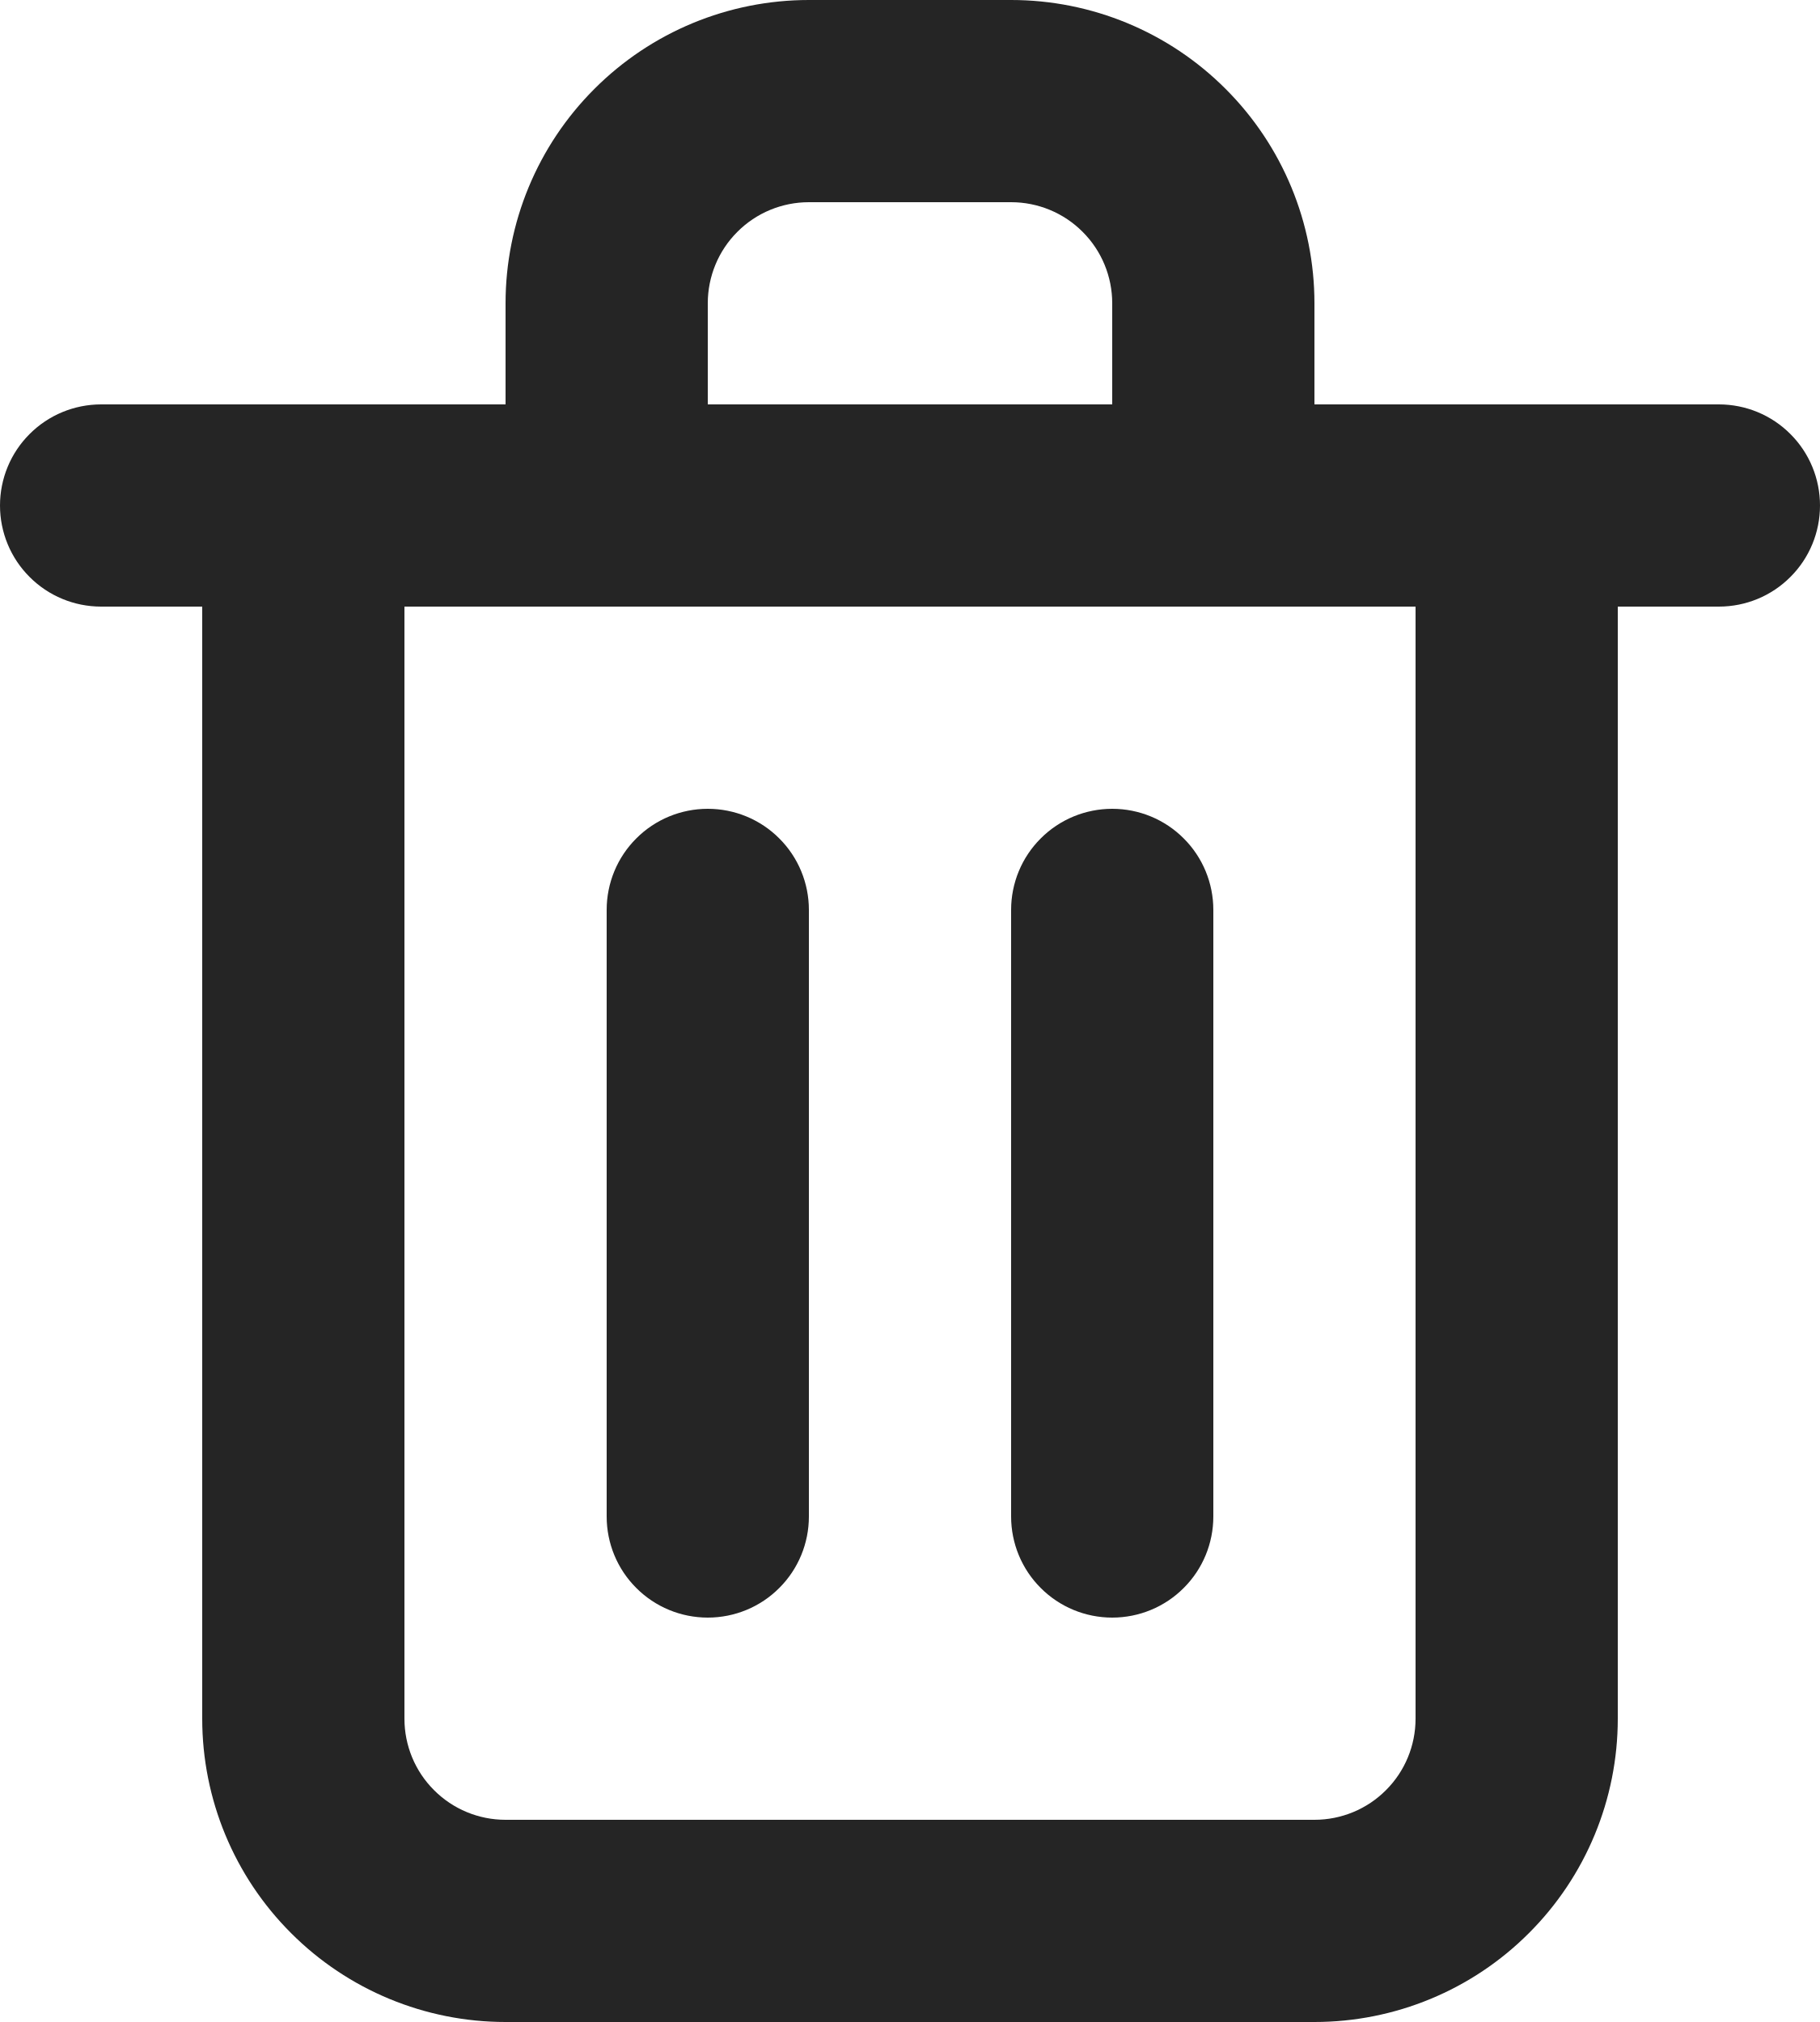
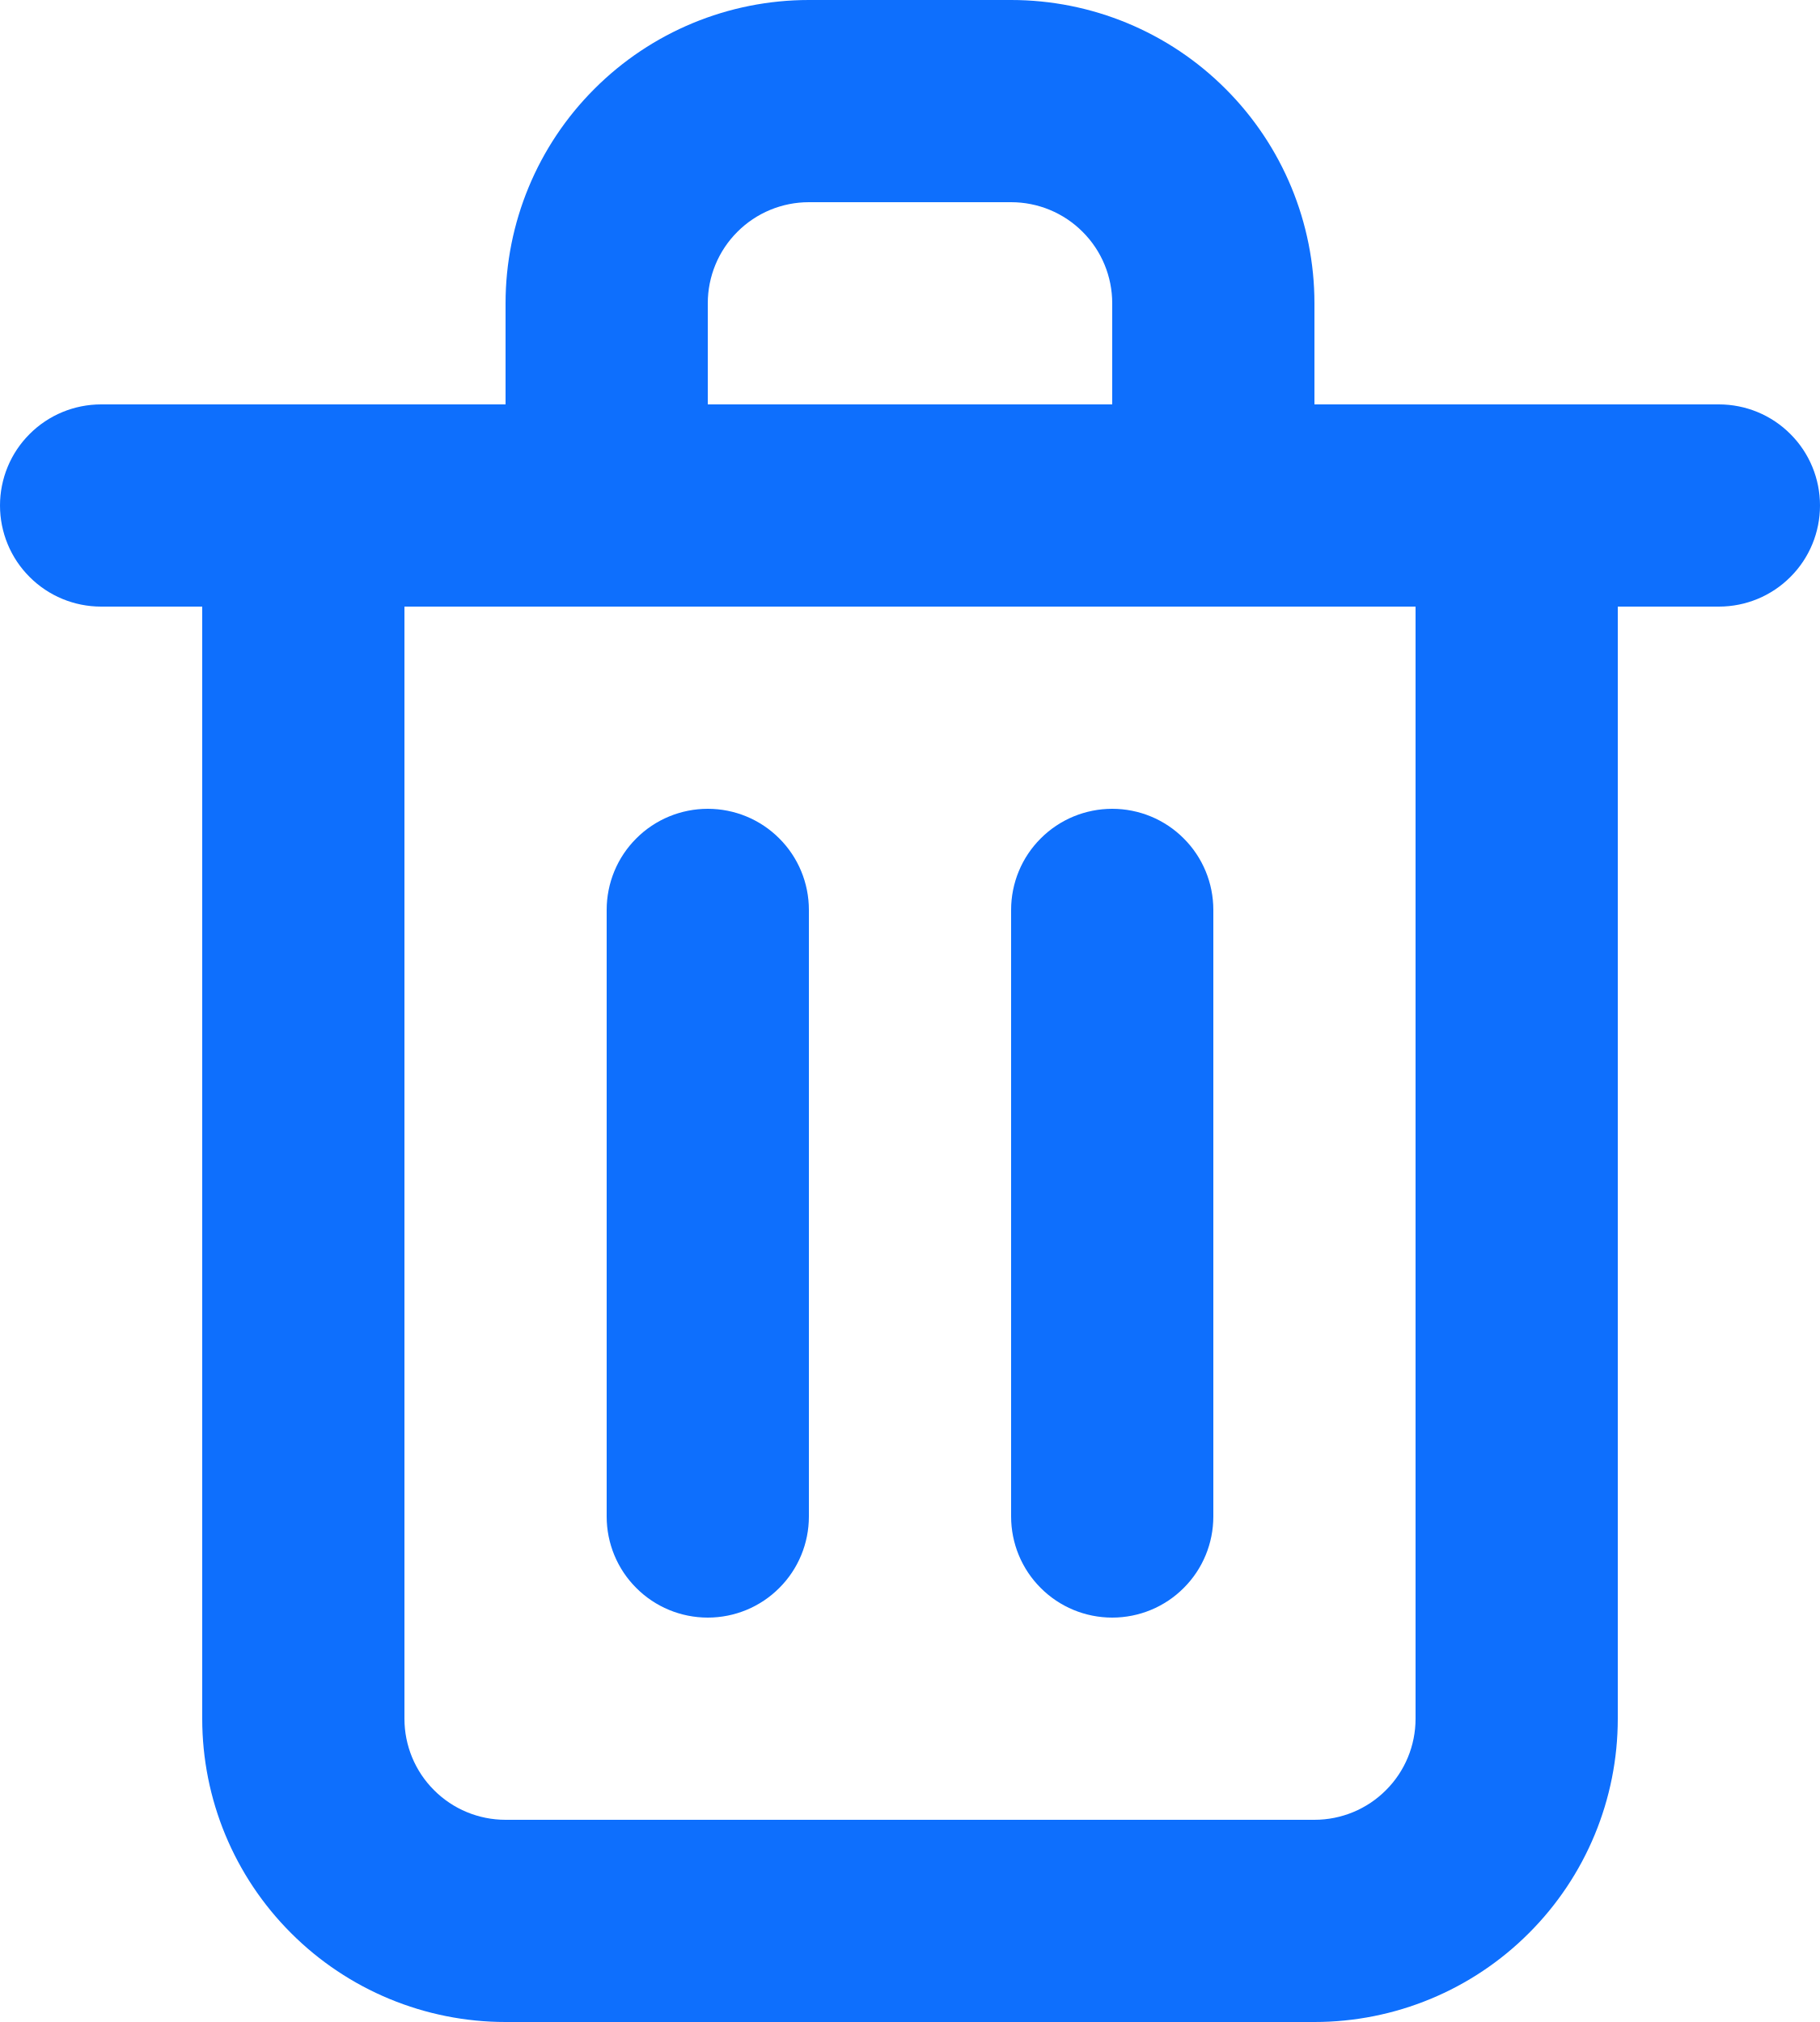
<svg xmlns="http://www.w3.org/2000/svg" width="18" height="20" viewBox="0 0 18 20" fill="none">
-   <path d="M7 16C7.265 16 7.52 15.895 7.707 15.707C7.895 15.52 8 15.265 8 15V9C8 8.735 7.895 8.48 7.707 8.293C7.52 8.105 7.265 8 7 8C6.735 8 6.48 8.105 6.293 8.293C6.105 8.48 6 8.735 6 9V15C6 15.265 6.105 15.52 6.293 15.707C6.48 15.895 6.735 16 7 16ZM17 4H13V3C13 2.204 12.684 1.441 12.121 0.879C11.559 0.316 10.796 0 10 0H8C7.204 0 6.441 0.316 5.879 0.879C5.316 1.441 5 2.204 5 3V4H1C0.735 4 0.48 4.105 0.293 4.293C0.105 4.48 0 4.735 0 5C0 5.265 0.105 5.52 0.293 5.707C0.48 5.895 0.735 6 1 6H2V17C2 17.796 2.316 18.559 2.879 19.121C3.441 19.684 4.204 20 5 20H13C13.796 20 14.559 19.684 15.121 19.121C15.684 18.559 16 17.796 16 17V6H17C17.265 6 17.52 5.895 17.707 5.707C17.895 5.52 18 5.265 18 5C18 4.735 17.895 4.48 17.707 4.293C17.52 4.105 17.265 4 17 4ZM7 3C7 2.735 7.105 2.48 7.293 2.293C7.48 2.105 7.735 2 8 2H10C10.265 2 10.52 2.105 10.707 2.293C10.895 2.48 11 2.735 11 3V4H7V3ZM14 17C14 17.265 13.895 17.52 13.707 17.707C13.52 17.895 13.265 18 13 18H5C4.735 18 4.48 17.895 4.293 17.707C4.105 17.52 4 17.265 4 17V6H14V17ZM11 16C11.265 16 11.52 15.895 11.707 15.707C11.895 15.52 12 15.265 12 15V9C12 8.735 11.895 8.48 11.707 8.293C11.52 8.105 11.265 8 11 8C10.735 8 10.48 8.105 10.293 8.293C10.105 8.48 10 8.735 10 9V15C10 15.265 10.105 15.52 10.293 15.707C10.48 15.895 10.735 16 11 16Z" fill="#252525" />
+   <path d="M7 16C7.265 16 7.52 15.895 7.707 15.707C7.895 15.52 8 15.265 8 15V9C8 8.735 7.895 8.48 7.707 8.293C7.52 8.105 7.265 8 7 8C6.735 8 6.48 8.105 6.293 8.293C6.105 8.48 6 8.735 6 9V15C6 15.265 6.105 15.52 6.293 15.707C6.48 15.895 6.735 16 7 16ZM17 4H13V3C13 2.204 12.684 1.441 12.121 0.879C11.559 0.316 10.796 0 10 0H8C7.204 0 6.441 0.316 5.879 0.879C5.316 1.441 5 2.204 5 3V4H1C0.735 4 0.48 4.105 0.293 4.293C0.105 4.48 0 4.735 0 5C0 5.265 0.105 5.52 0.293 5.707C0.48 5.895 0.735 6 1 6H2V17C2 17.796 2.316 18.559 2.879 19.121C3.441 19.684 4.204 20 5 20H13C13.796 20 14.559 19.684 15.121 19.121C15.684 18.559 16 17.796 16 17V6H17C17.265 6 17.52 5.895 17.707 5.707C17.895 5.52 18 5.265 18 5C18 4.735 17.895 4.48 17.707 4.293C17.52 4.105 17.265 4 17 4ZM7 3C7 2.735 7.105 2.48 7.293 2.293C7.48 2.105 7.735 2 8 2H10C10.265 2 10.52 2.105 10.707 2.293C10.895 2.48 11 2.735 11 3V4H7V3ZM14 17C14 17.265 13.895 17.52 13.707 17.707C13.52 17.895 13.265 18 13 18H5C4.735 18 4.48 17.895 4.293 17.707C4.105 17.52 4 17.265 4 17V6H14V17ZM11 16C11.265 16 11.52 15.895 11.707 15.707C11.895 15.52 12 15.265 12 15V9C12 8.735 11.895 8.48 11.707 8.293C11.52 8.105 11.265 8 11 8C10.735 8 10.48 8.105 10.293 8.293C10.105 8.48 10 8.735 10 9V15C10 15.265 10.105 15.52 10.293 15.707C10.48 15.895 10.735 16 11 16Z" fill="#0e6ffd" />
</svg>
